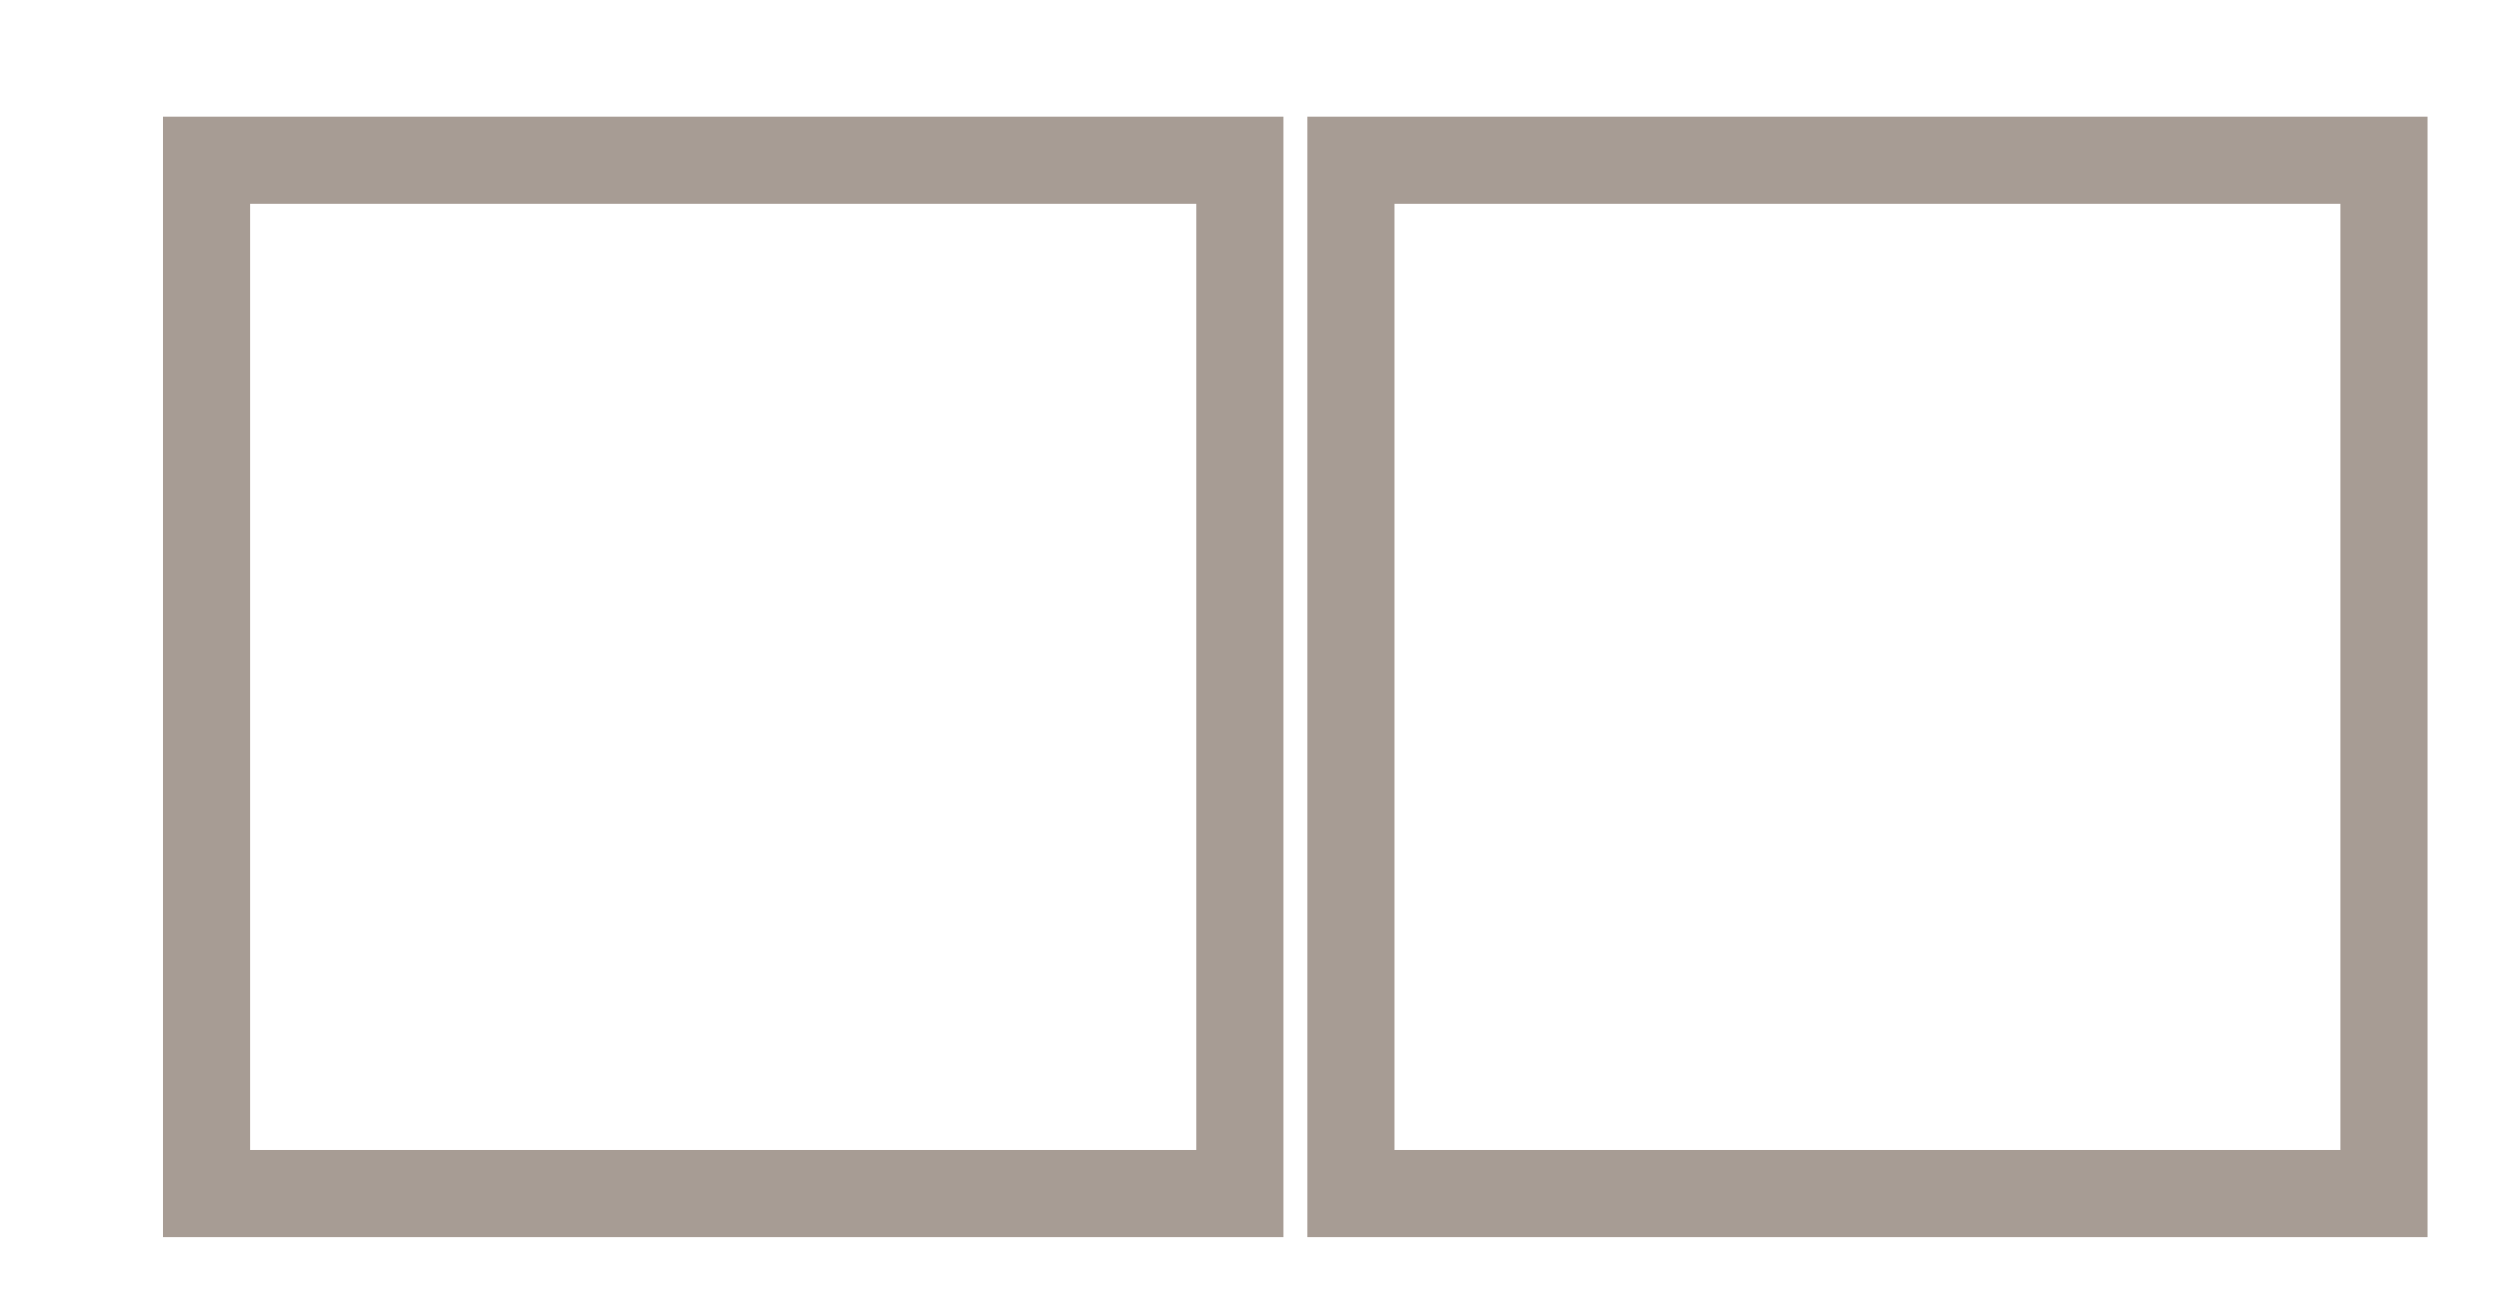
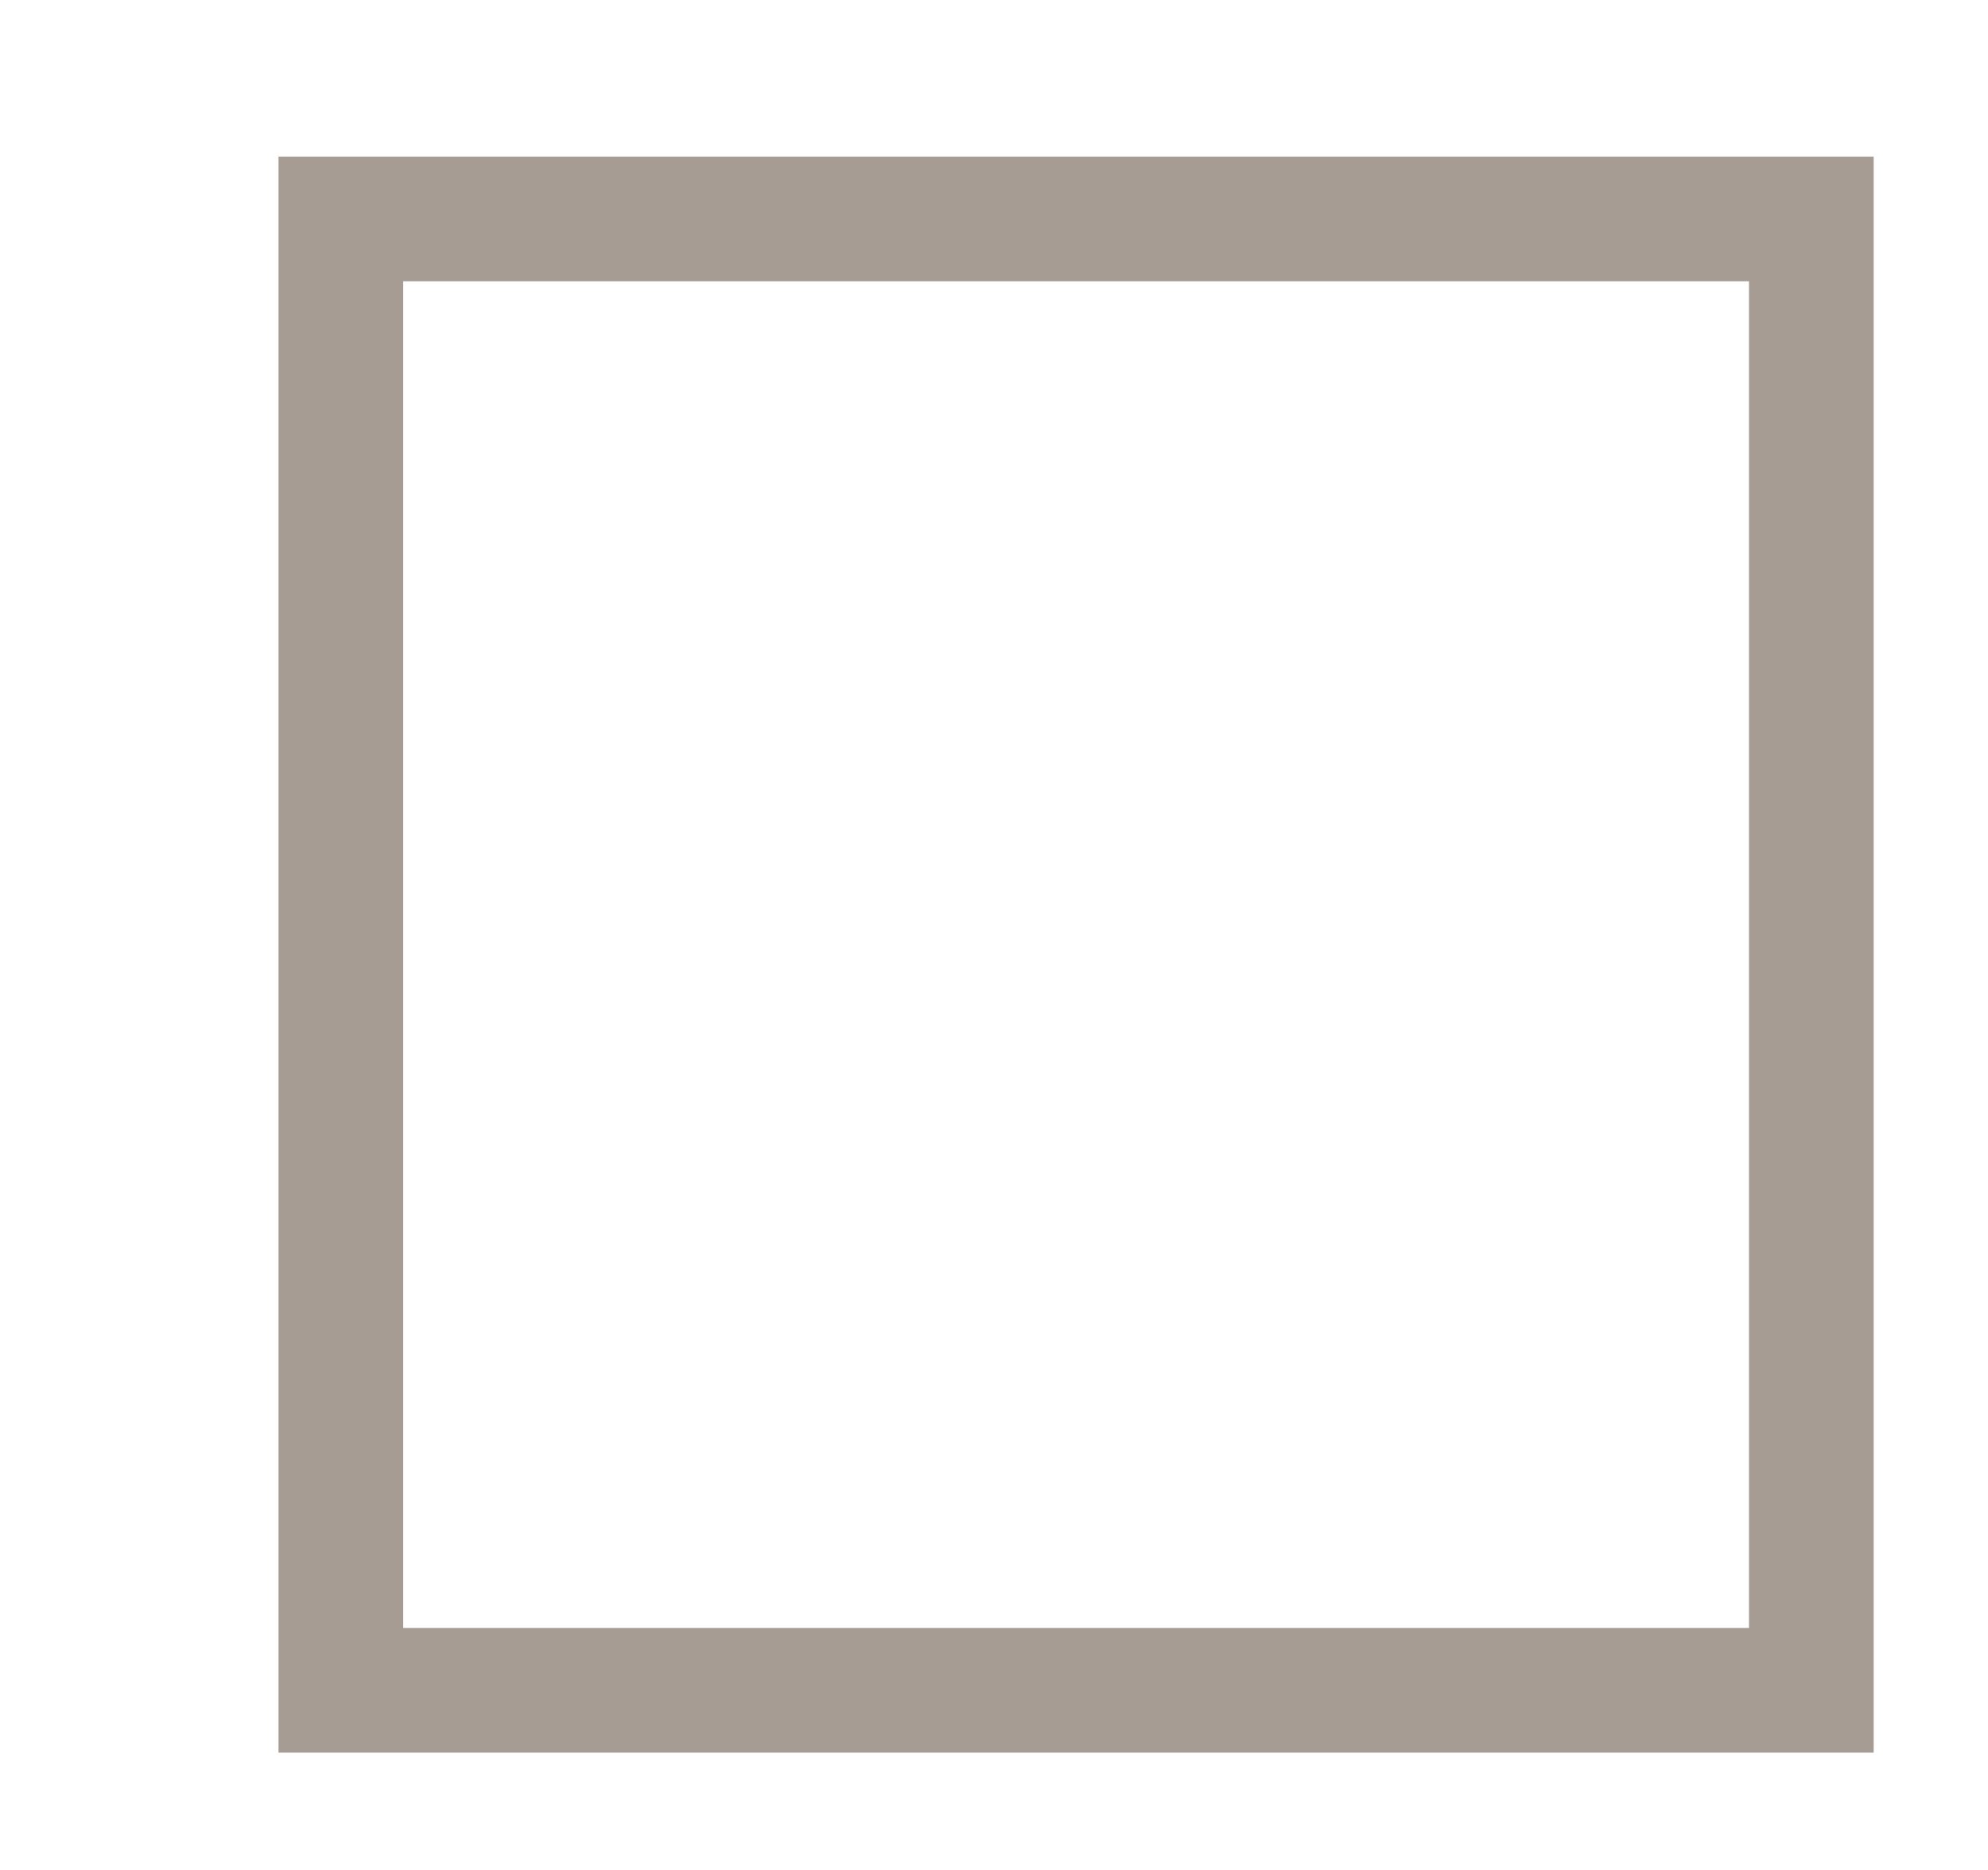
- <svg xmlns="http://www.w3.org/2000/svg" version="1.1" x="0px" y="0px" width="40.656px" height="21.25px" viewBox="0 0 40.656 21.25" enable-background="new 0 0 40.656 21.25" xml:space="preserve">
+ <svg xmlns="http://www.w3.org/2000/svg" version="1.1" x="0px" y="0px" width="22.594px" height="21.25px" viewBox="0 0 22.594 21.25" enable-background="new 0 0 22.594 21.25" xml:space="preserve">
  <g id="Layer_1">
-     <g>
-       <rect x="3.359" y="2.606" fill="none" stroke="#A79C94" stroke-width="1.417" stroke-miterlimit="10" width="16.804" height="16.804" />
-       <rect x="21.969" y="2.606" fill="none" stroke="#A79C94" stroke-width="1.417" stroke-miterlimit="10" width="16.8" height="16.804" />
-     </g>
+     <rect x="3.874" y="2.489" fill="none" stroke="#A79C94" stroke-width="1.417" stroke-miterlimit="10" width="16.712" height="16.725" />
  </g>
  <g id="Layer_2">
</g>
</svg>
